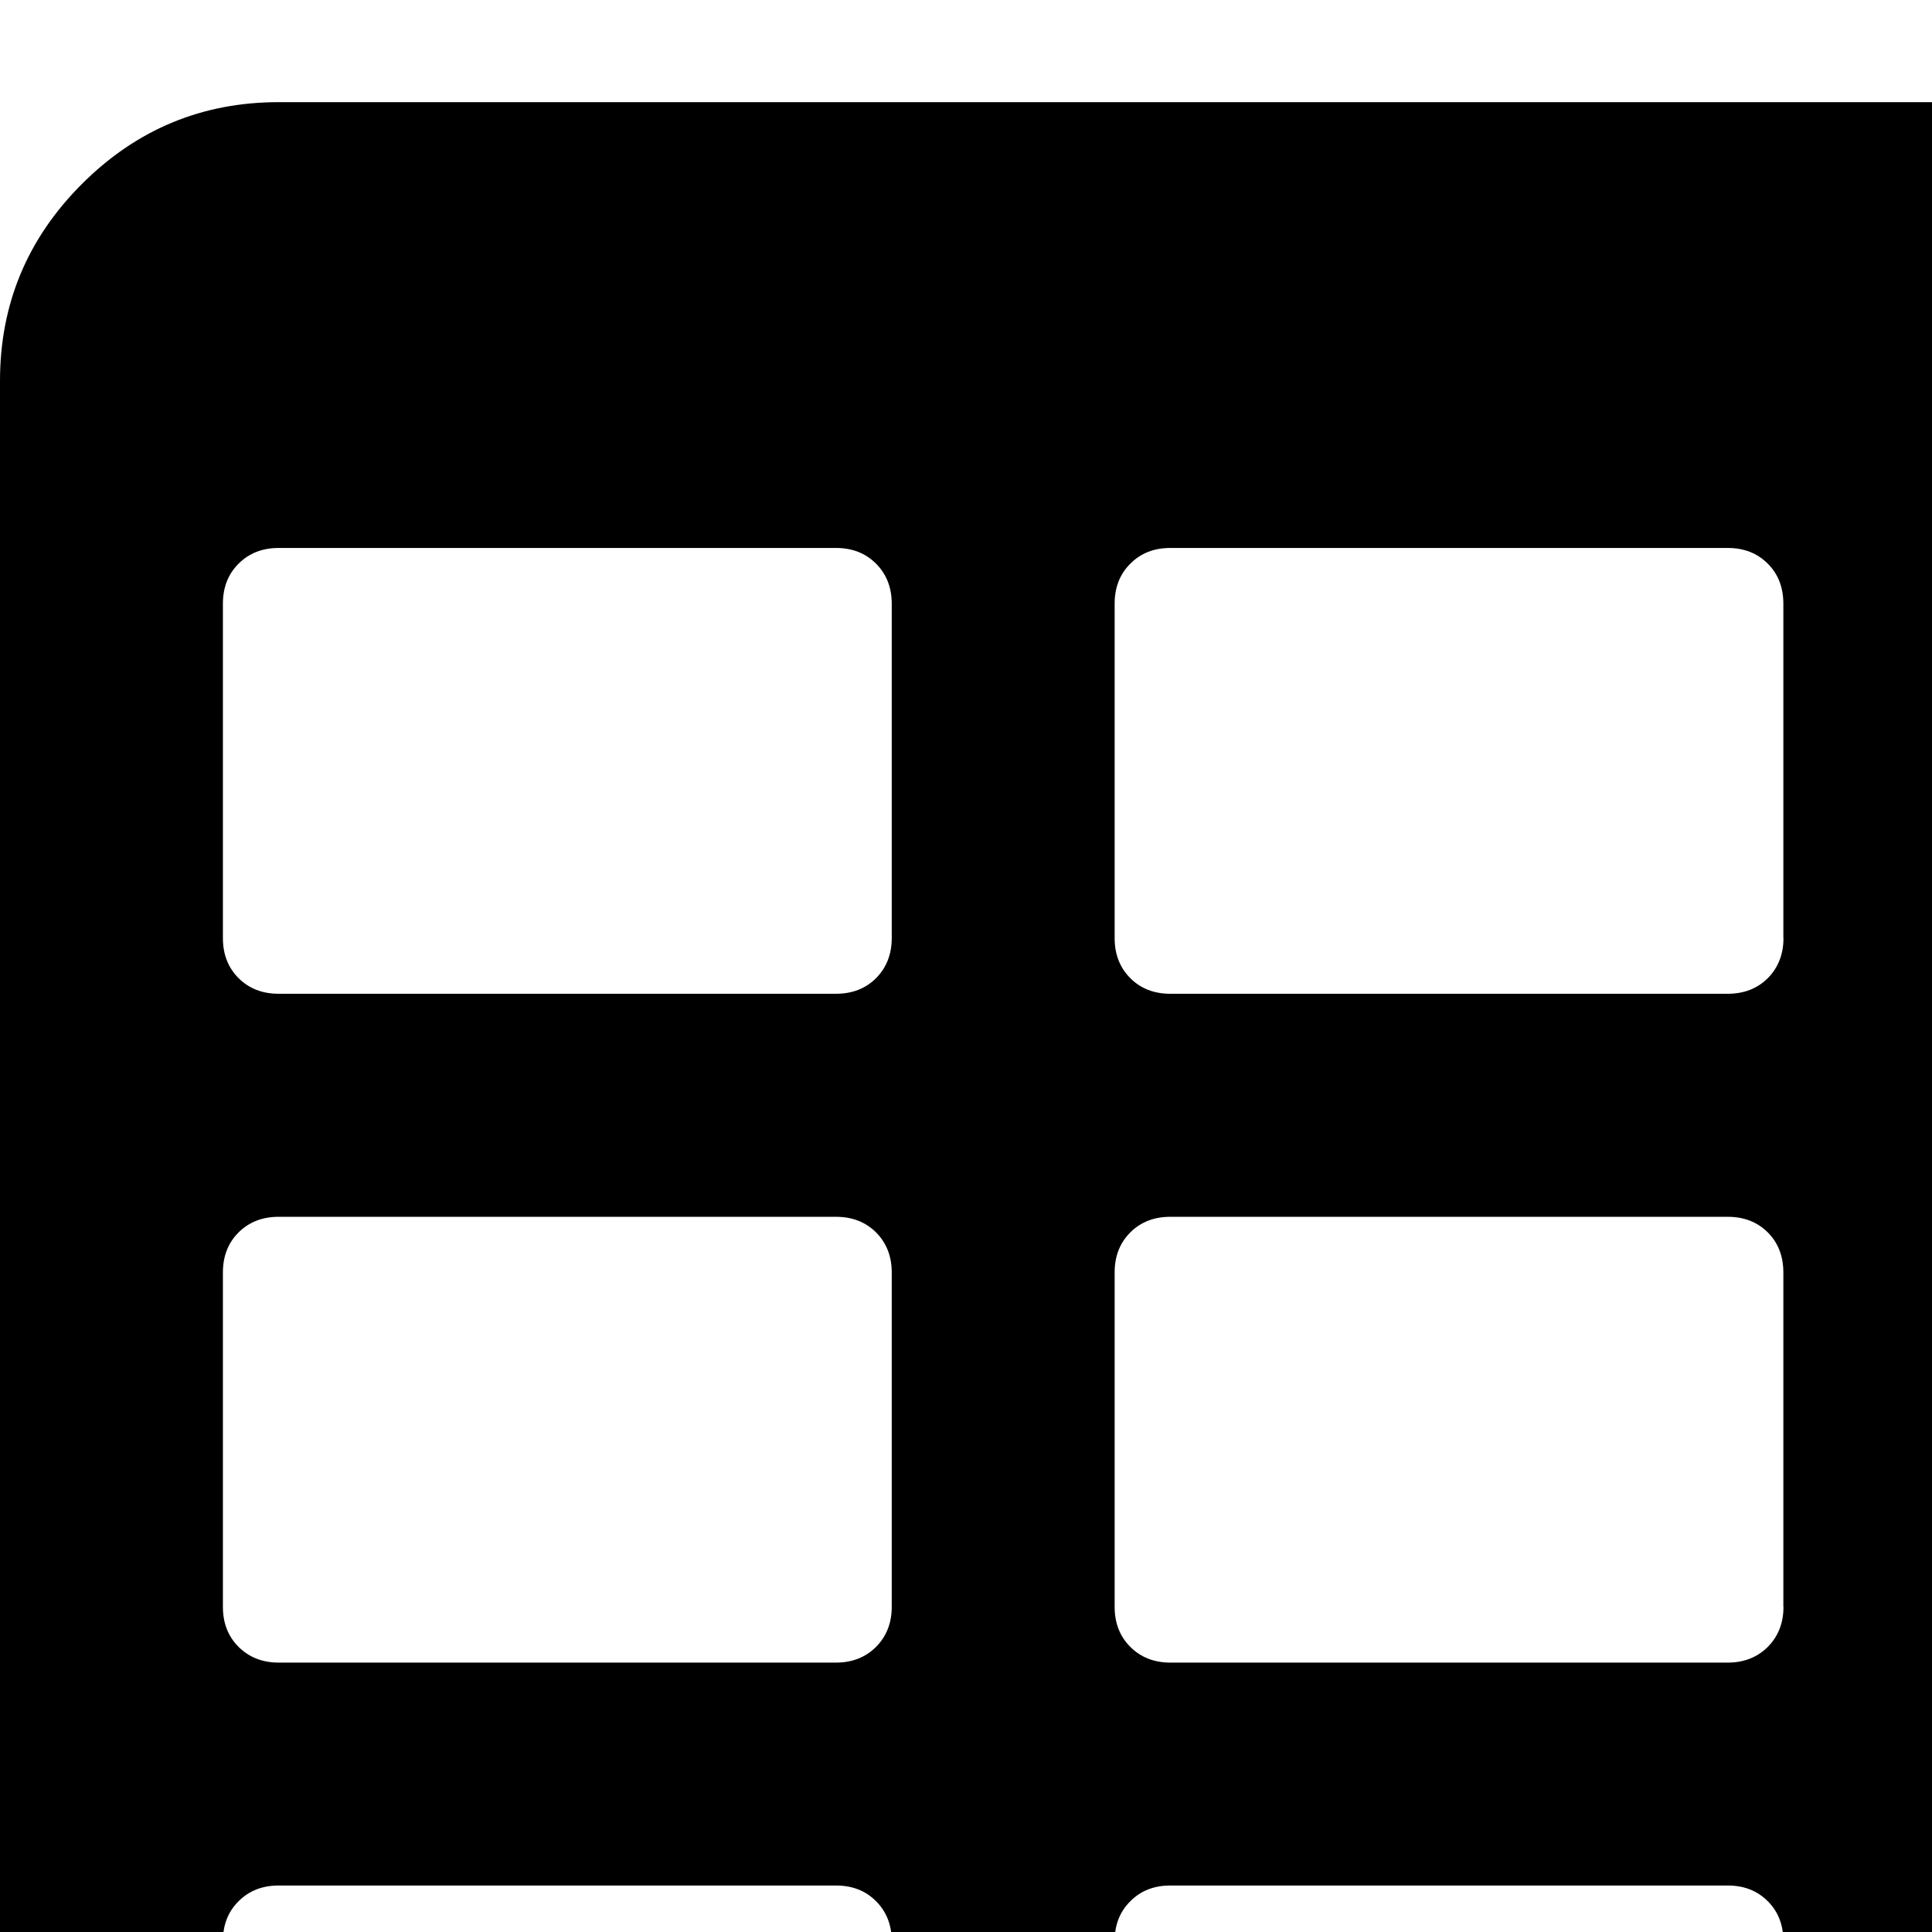
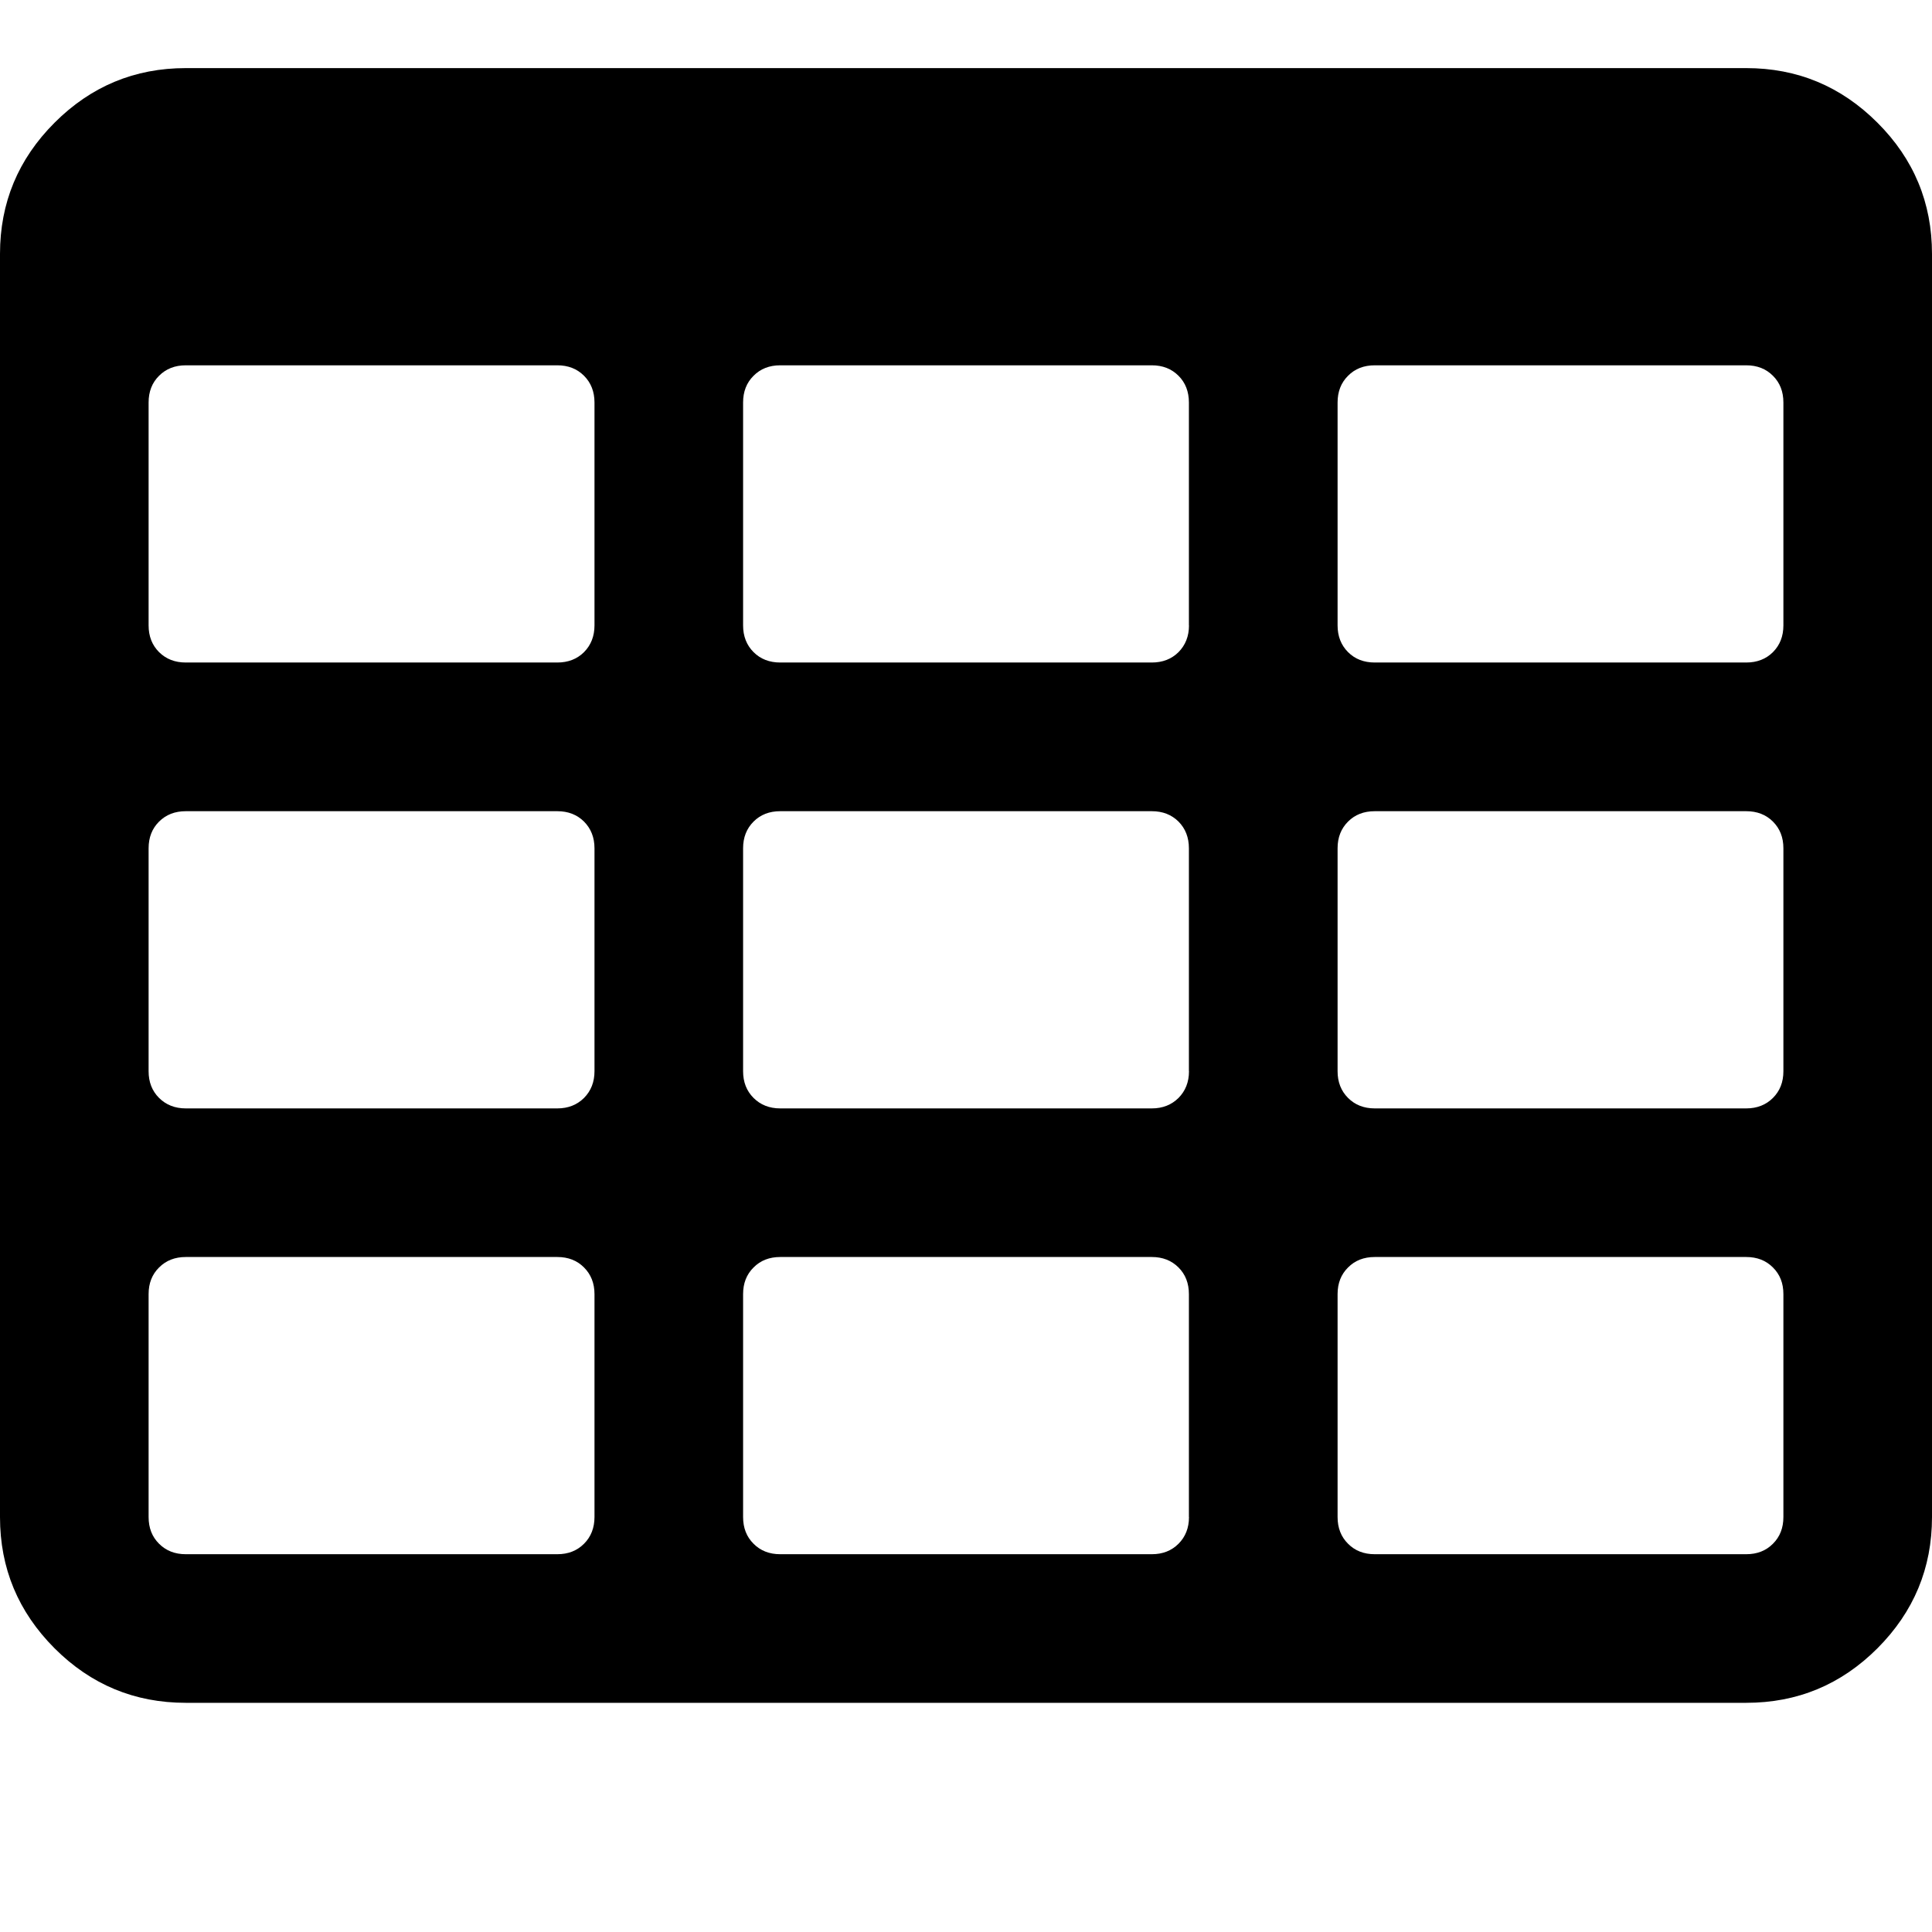
- <svg xmlns="http://www.w3.org/2000/svg" width="16" height="16" fill="currentColor" class="insert-table " viewBox="0 0 16 16">
+ <svg xmlns="http://www.w3.org/2000/svg" width="16" height="16" fill="currentColor" class="insert-table " viewBox="0 0 24 24">
  <path d="M23.322 1.524C22.87 1.072 22.327 0.846 21.692 0.846H2.308C1.673 0.846 1.13 1.072 0.678 1.524C0.226 1.976 0 2.519 0 3.154V18.846C0 19.481 0.226 20.023 0.678 20.476C1.13 20.928 1.673 21.153 2.308 21.153H21.692C22.327 21.153 22.87 20.928 23.322 20.476C23.774 20.023 24 19.48 24 18.846V3.154C24 2.519 23.774 1.975 23.322 1.524ZM7.385 18.845C7.385 18.98 7.341 19.091 7.255 19.177C7.168 19.264 7.058 19.307 6.923 19.307H2.308C2.173 19.307 2.063 19.264 1.976 19.177C1.889 19.091 1.846 18.98 1.846 18.845V16.076C1.846 15.941 1.889 15.831 1.976 15.745C2.063 15.658 2.173 15.615 2.308 15.615H6.923C7.058 15.615 7.169 15.658 7.255 15.745C7.341 15.831 7.385 15.941 7.385 16.076L7.385 18.845ZM7.385 13.307C7.385 13.442 7.341 13.552 7.255 13.639C7.168 13.725 7.058 13.769 6.923 13.769H2.308C2.173 13.769 2.063 13.725 1.976 13.639C1.889 13.552 1.846 13.442 1.846 13.307V10.538C1.846 10.403 1.889 10.293 1.976 10.206C2.063 10.12 2.173 10.077 2.308 10.077H6.923C7.058 10.077 7.168 10.12 7.255 10.206C7.341 10.293 7.385 10.403 7.385 10.538L7.385 13.307ZM7.385 7.769C7.385 7.903 7.341 8.014 7.255 8.101C7.168 8.187 7.058 8.23 6.923 8.23H2.308C2.173 8.23 2.063 8.187 1.976 8.101C1.889 8.014 1.846 7.903 1.846 7.769V5C1.846 4.865 1.889 4.754 1.976 4.668C2.063 4.581 2.173 4.538 2.308 4.538H6.923C7.058 4.538 7.168 4.581 7.255 4.668C7.341 4.754 7.385 4.865 7.385 5L7.385 7.769ZM14.77 18.845C14.77 18.98 14.726 19.091 14.64 19.177C14.553 19.264 14.443 19.307 14.308 19.307H9.692C9.558 19.307 9.447 19.264 9.361 19.177C9.274 19.091 9.231 18.98 9.231 18.845V16.076C9.231 15.941 9.274 15.831 9.361 15.745C9.447 15.658 9.558 15.615 9.692 15.615H14.308C14.443 15.615 14.553 15.658 14.64 15.745C14.726 15.831 14.769 15.941 14.769 16.076V18.845L14.77 18.845ZM14.77 13.307C14.77 13.442 14.726 13.552 14.64 13.639C14.553 13.725 14.443 13.769 14.308 13.769H9.692C9.558 13.769 9.447 13.725 9.361 13.639C9.274 13.552 9.231 13.442 9.231 13.307V10.538C9.231 10.403 9.274 10.293 9.361 10.206C9.447 10.12 9.558 10.077 9.692 10.077H14.308C14.443 10.077 14.553 10.12 14.64 10.206C14.726 10.293 14.769 10.403 14.769 10.538V13.307H14.77ZM14.77 7.769C14.77 7.903 14.726 8.014 14.64 8.101C14.553 8.187 14.443 8.23 14.308 8.23H9.692C9.558 8.23 9.447 8.187 9.361 8.101C9.274 8.014 9.231 7.903 9.231 7.769V5C9.231 4.865 9.274 4.754 9.361 4.668C9.447 4.581 9.558 4.538 9.692 4.538H14.308C14.443 4.538 14.553 4.581 14.64 4.668C14.726 4.754 14.769 4.865 14.769 5V7.769H14.77ZM22.154 18.845C22.154 18.98 22.111 19.091 22.024 19.177C21.938 19.264 21.827 19.307 21.692 19.307H17.078C16.942 19.307 16.832 19.264 16.746 19.177C16.659 19.091 16.616 18.98 16.616 18.845V16.076C16.616 15.941 16.659 15.831 16.746 15.745C16.832 15.658 16.942 15.615 17.078 15.615H21.692C21.827 15.615 21.938 15.658 22.024 15.745C22.111 15.831 22.154 15.941 22.154 16.076V18.845ZM22.154 13.307C22.154 13.442 22.111 13.552 22.024 13.639C21.938 13.725 21.827 13.769 21.692 13.769H17.078C16.942 13.769 16.832 13.725 16.746 13.639C16.659 13.552 16.616 13.442 16.616 13.307V10.538C16.616 10.403 16.659 10.293 16.746 10.206C16.832 10.12 16.942 10.077 17.078 10.077H21.692C21.827 10.077 21.938 10.12 22.024 10.206C22.111 10.293 22.154 10.403 22.154 10.538V13.307ZM22.154 7.769C22.154 7.903 22.111 8.014 22.024 8.101C21.938 8.187 21.827 8.23 21.692 8.23H17.078C16.942 8.23 16.832 8.187 16.746 8.101C16.659 8.014 16.616 7.903 16.616 7.769V5C16.616 4.865 16.659 4.754 16.746 4.668C16.832 4.581 16.942 4.538 17.078 4.538H21.692C21.827 4.538 21.938 4.581 22.024 4.668C22.111 4.754 22.154 4.865 22.154 5V7.769Z" fill="black" />
</svg>
